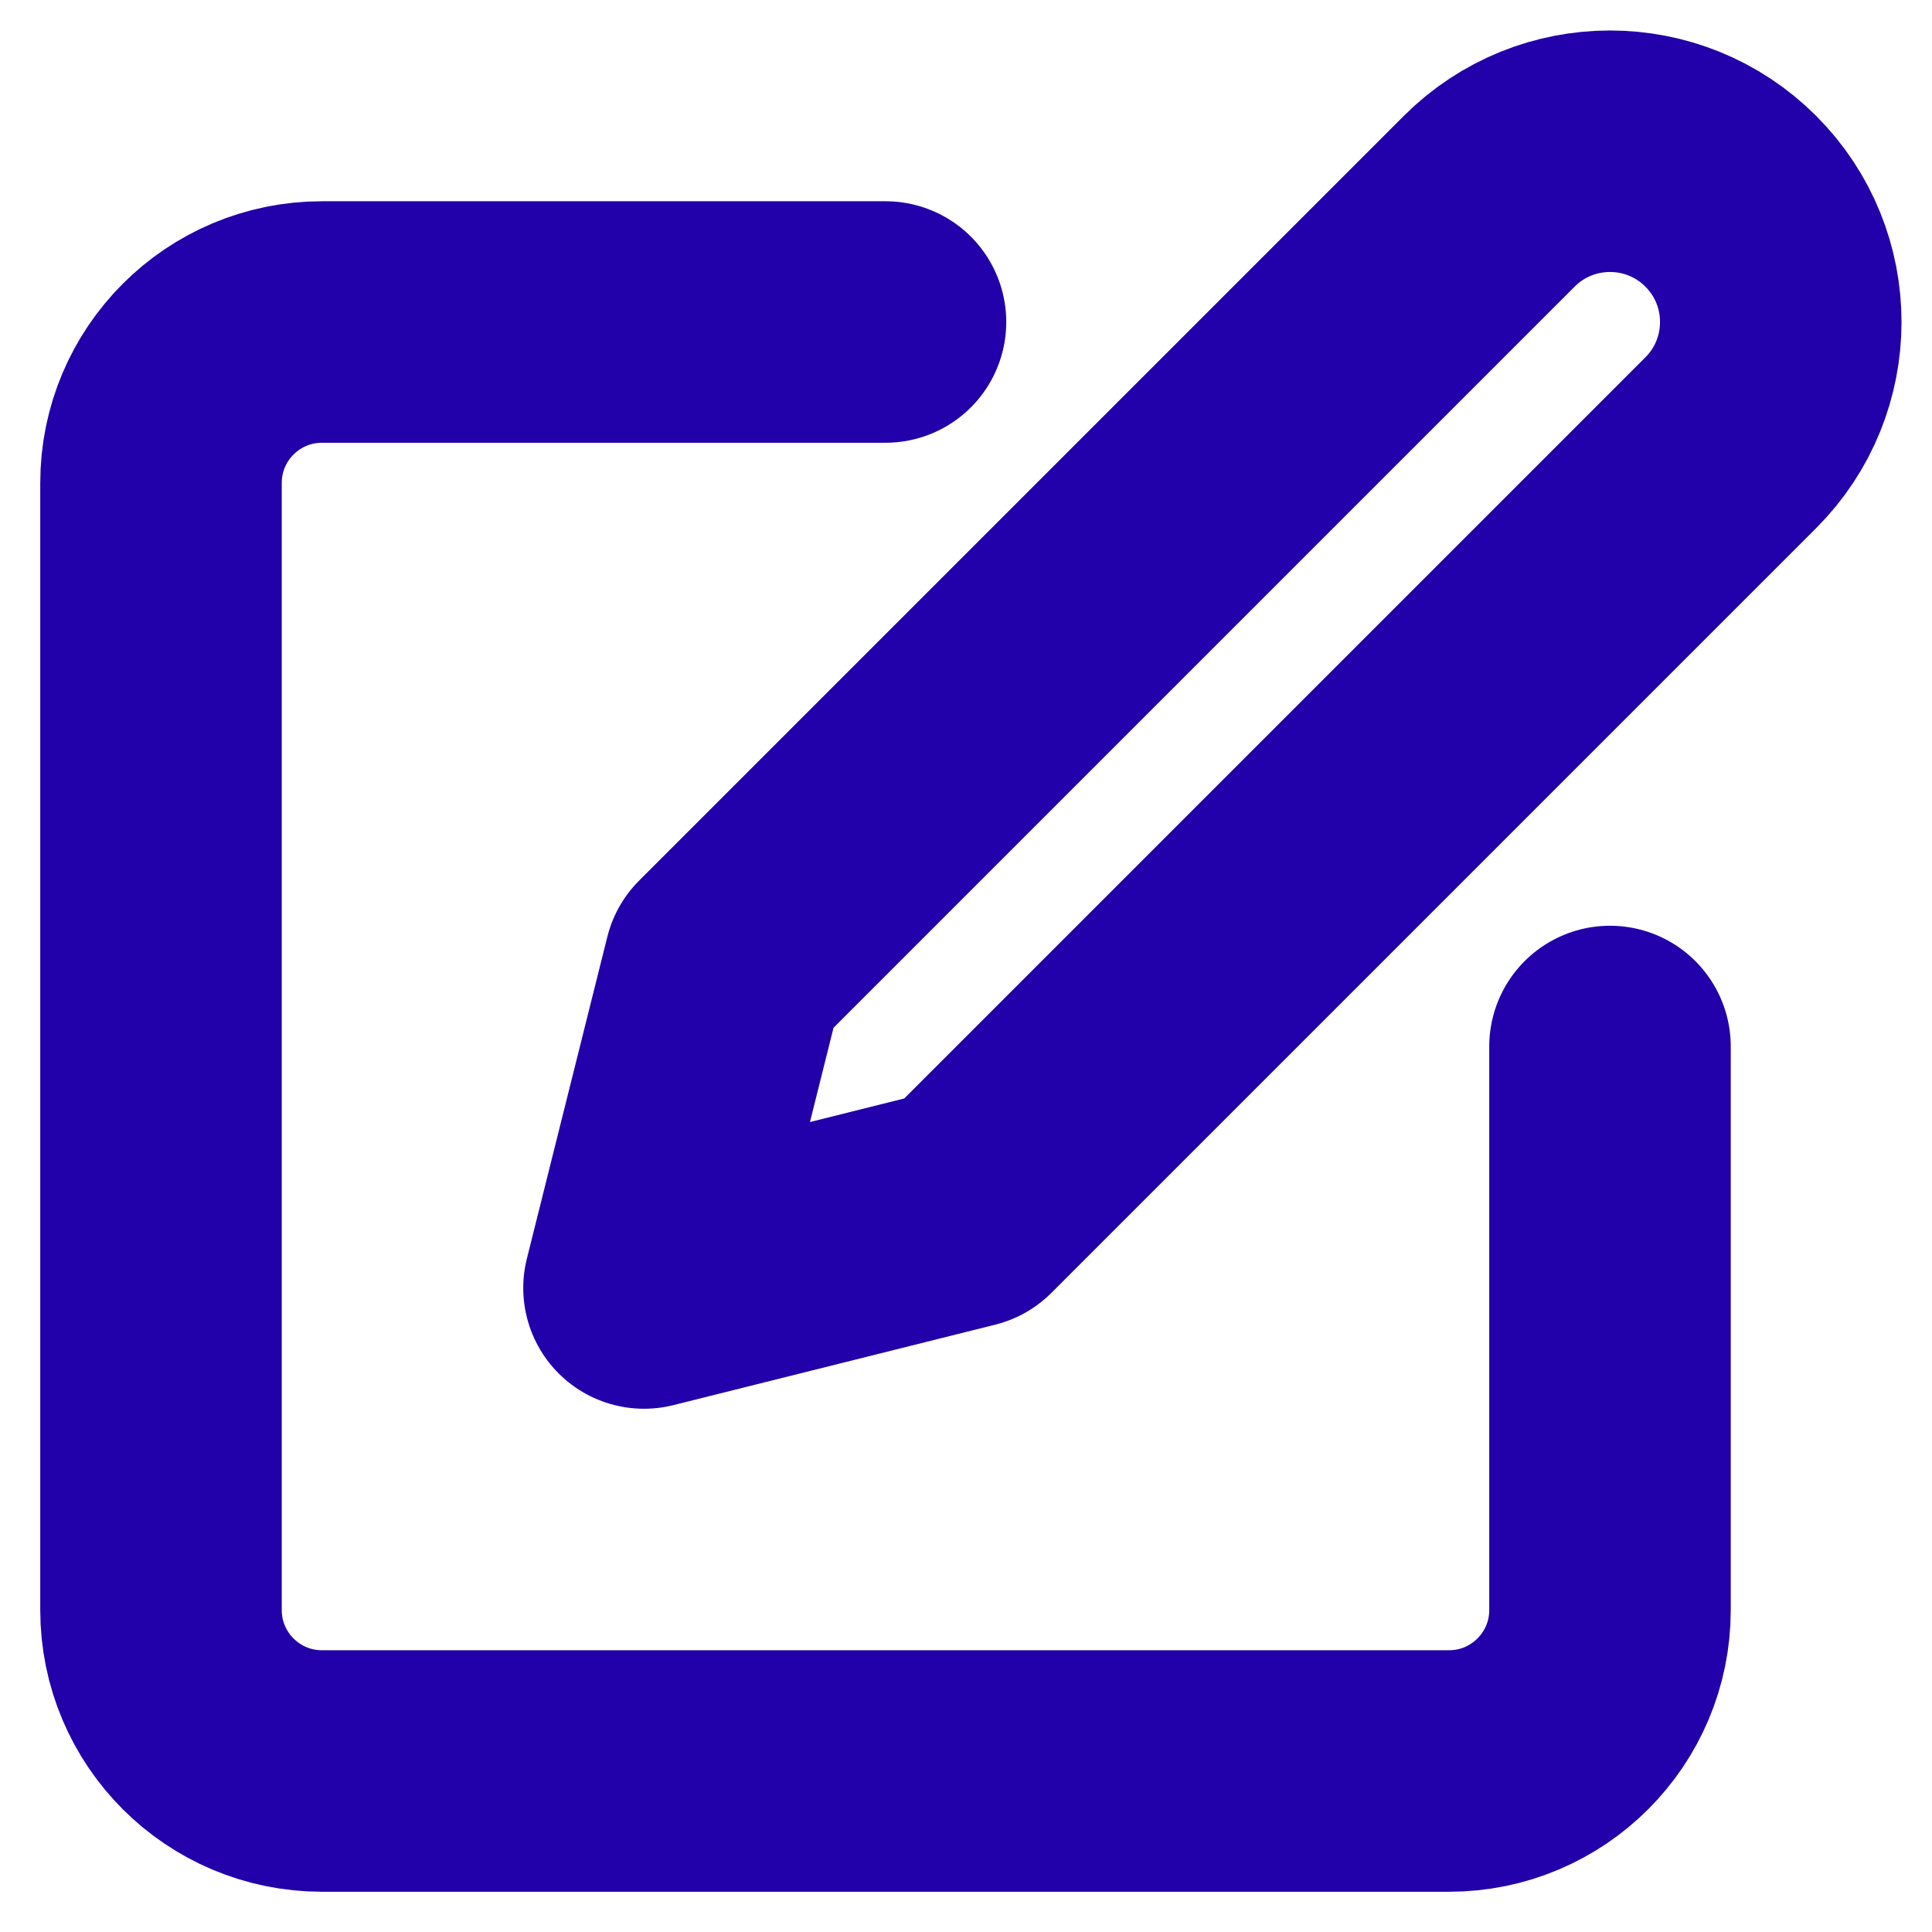
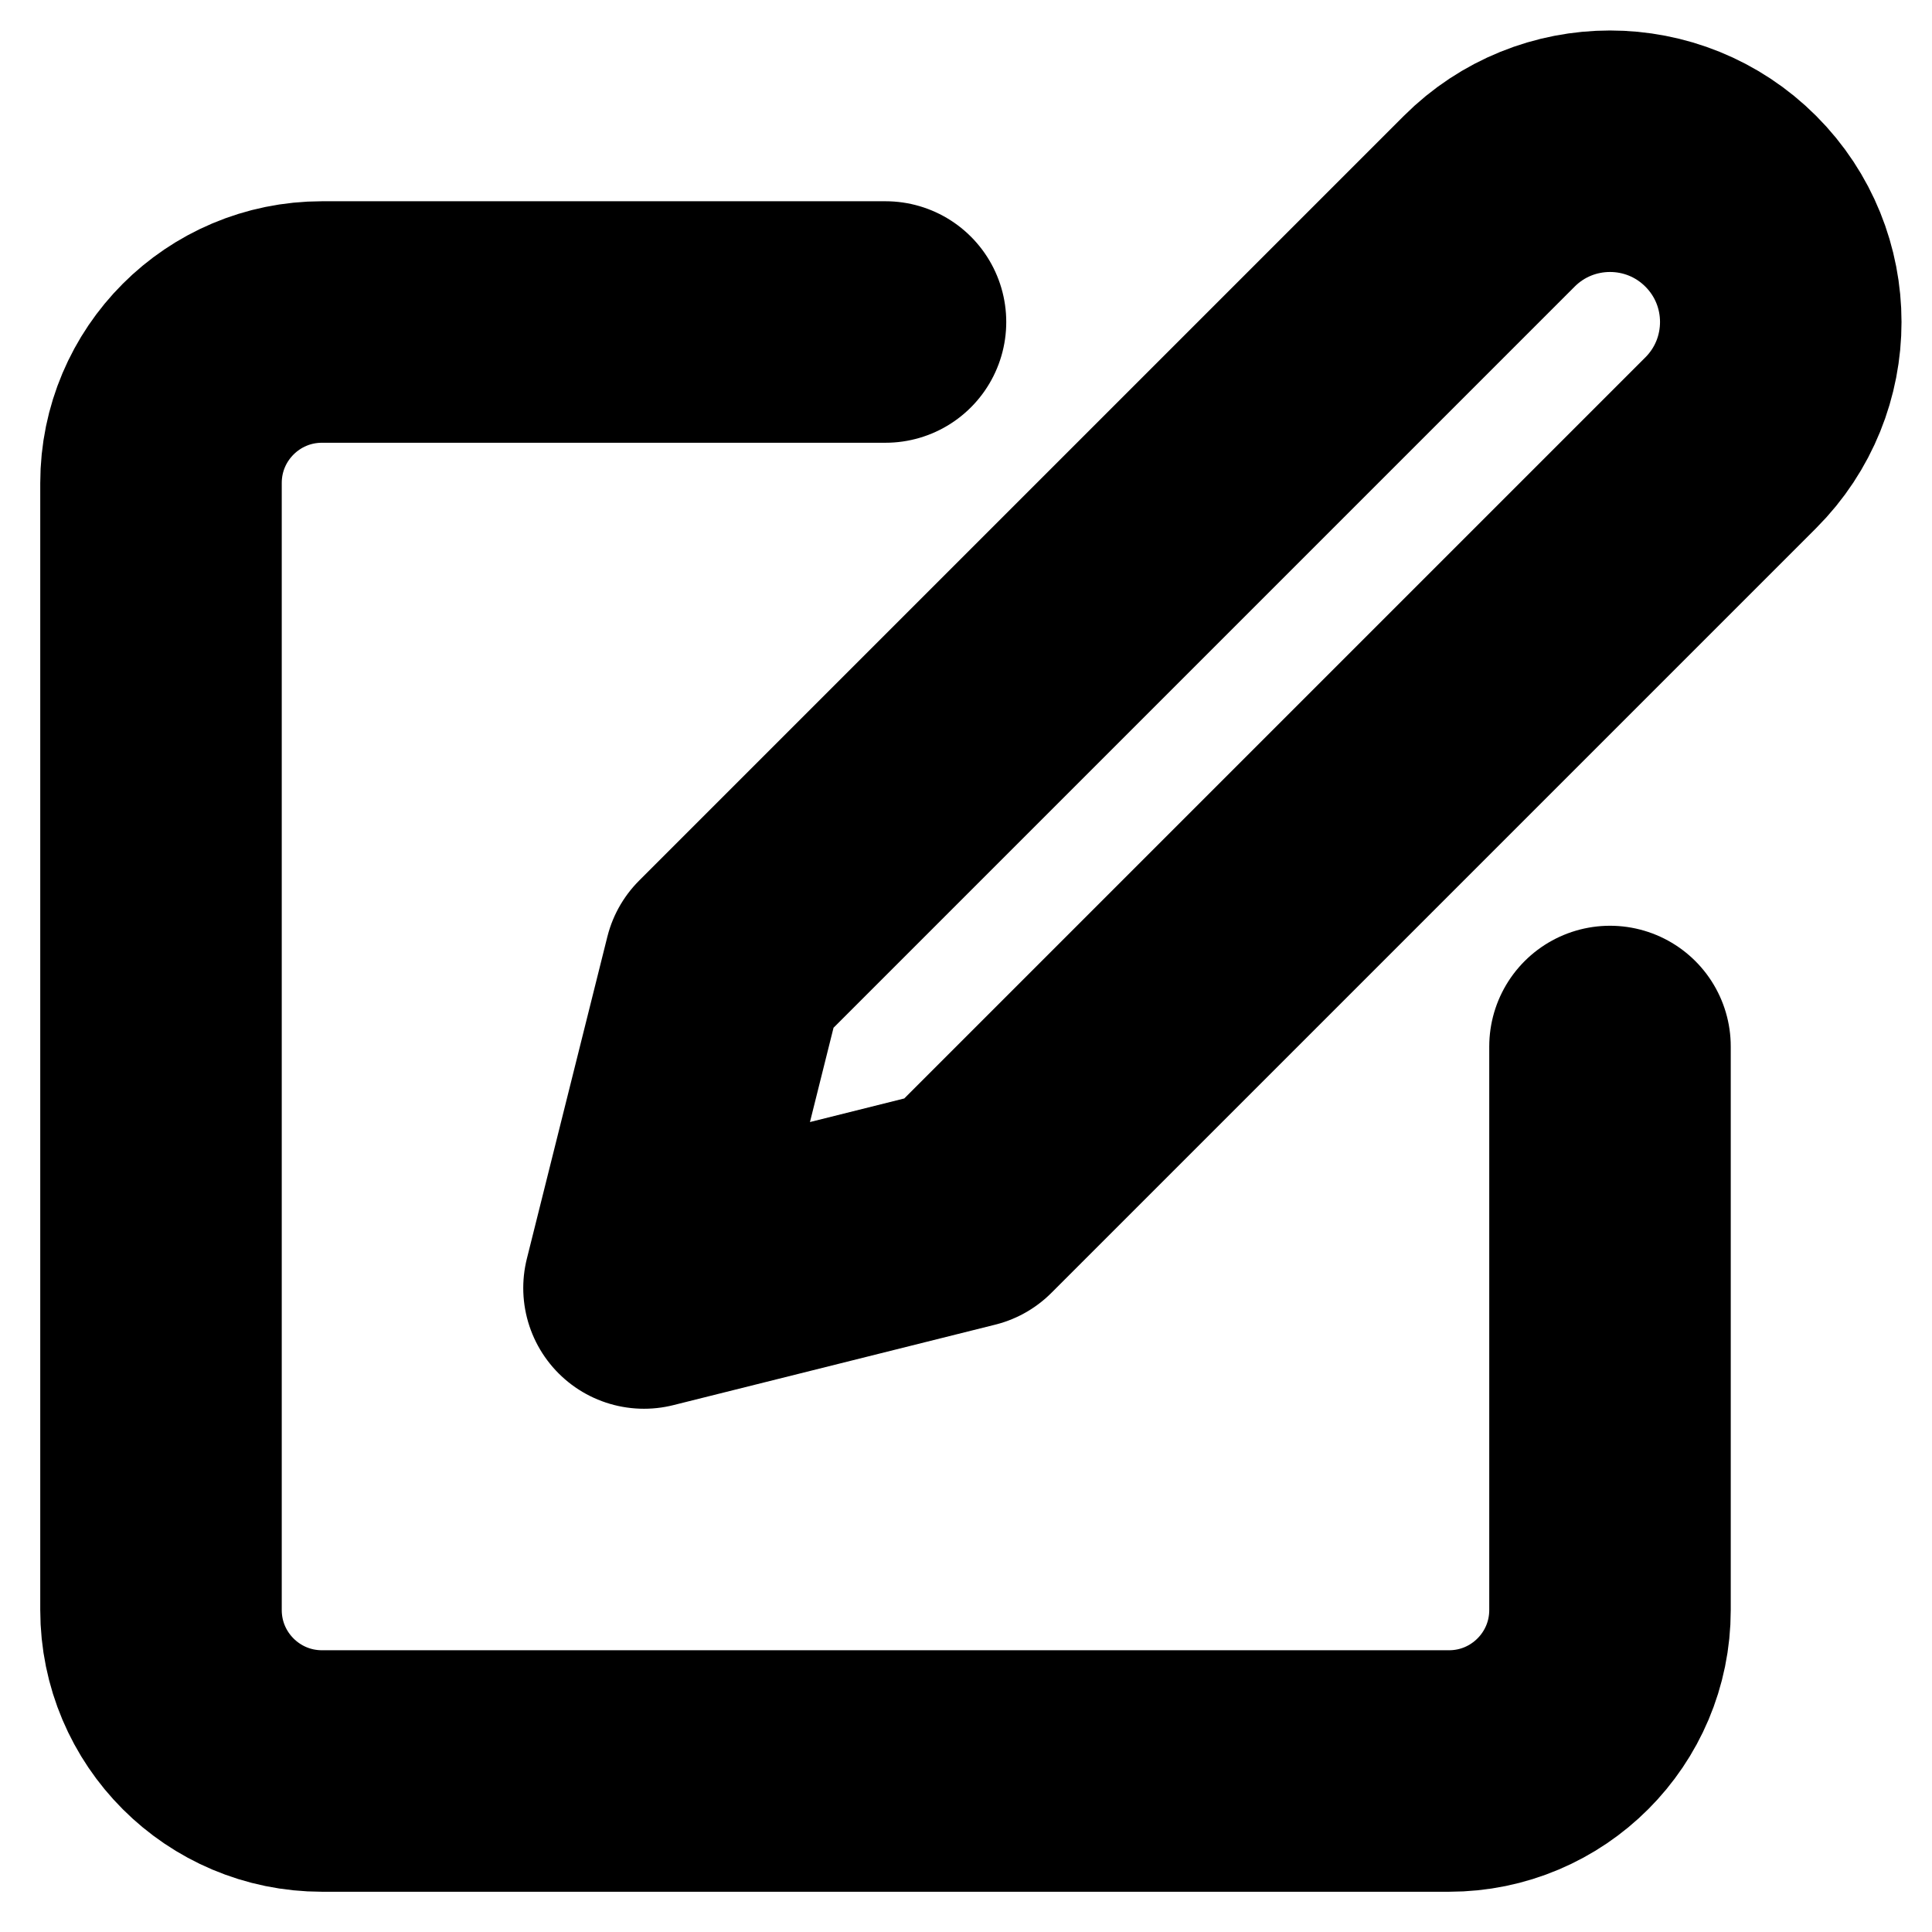
- <svg xmlns="http://www.w3.org/2000/svg" width="24" height="24" viewBox="0 0 24 24" fill="none" stroke="#2200AA" stroke-width="3" stroke-linecap="round" stroke-linejoin="round" class="feather feather-edit">
+ <svg xmlns="http://www.w3.org/2000/svg" width="24" height="24" viewBox="0 0 24 24" fill="none" stroke="currentColor" stroke-width="3" stroke-linecap="round" stroke-linejoin="round" class="feather feather-edit">
  <path d="M11 4H4a2 2 0 0 0-2 2v14a2 2 0 0 0 2 2h14a2 2 0 0 0 2-2v-7" />
  <path d="M18.5 2.5a2.121 2.121 0 0 1 3 3L12 15l-4 1 1-4 9.5-9.5z" />
</svg>
